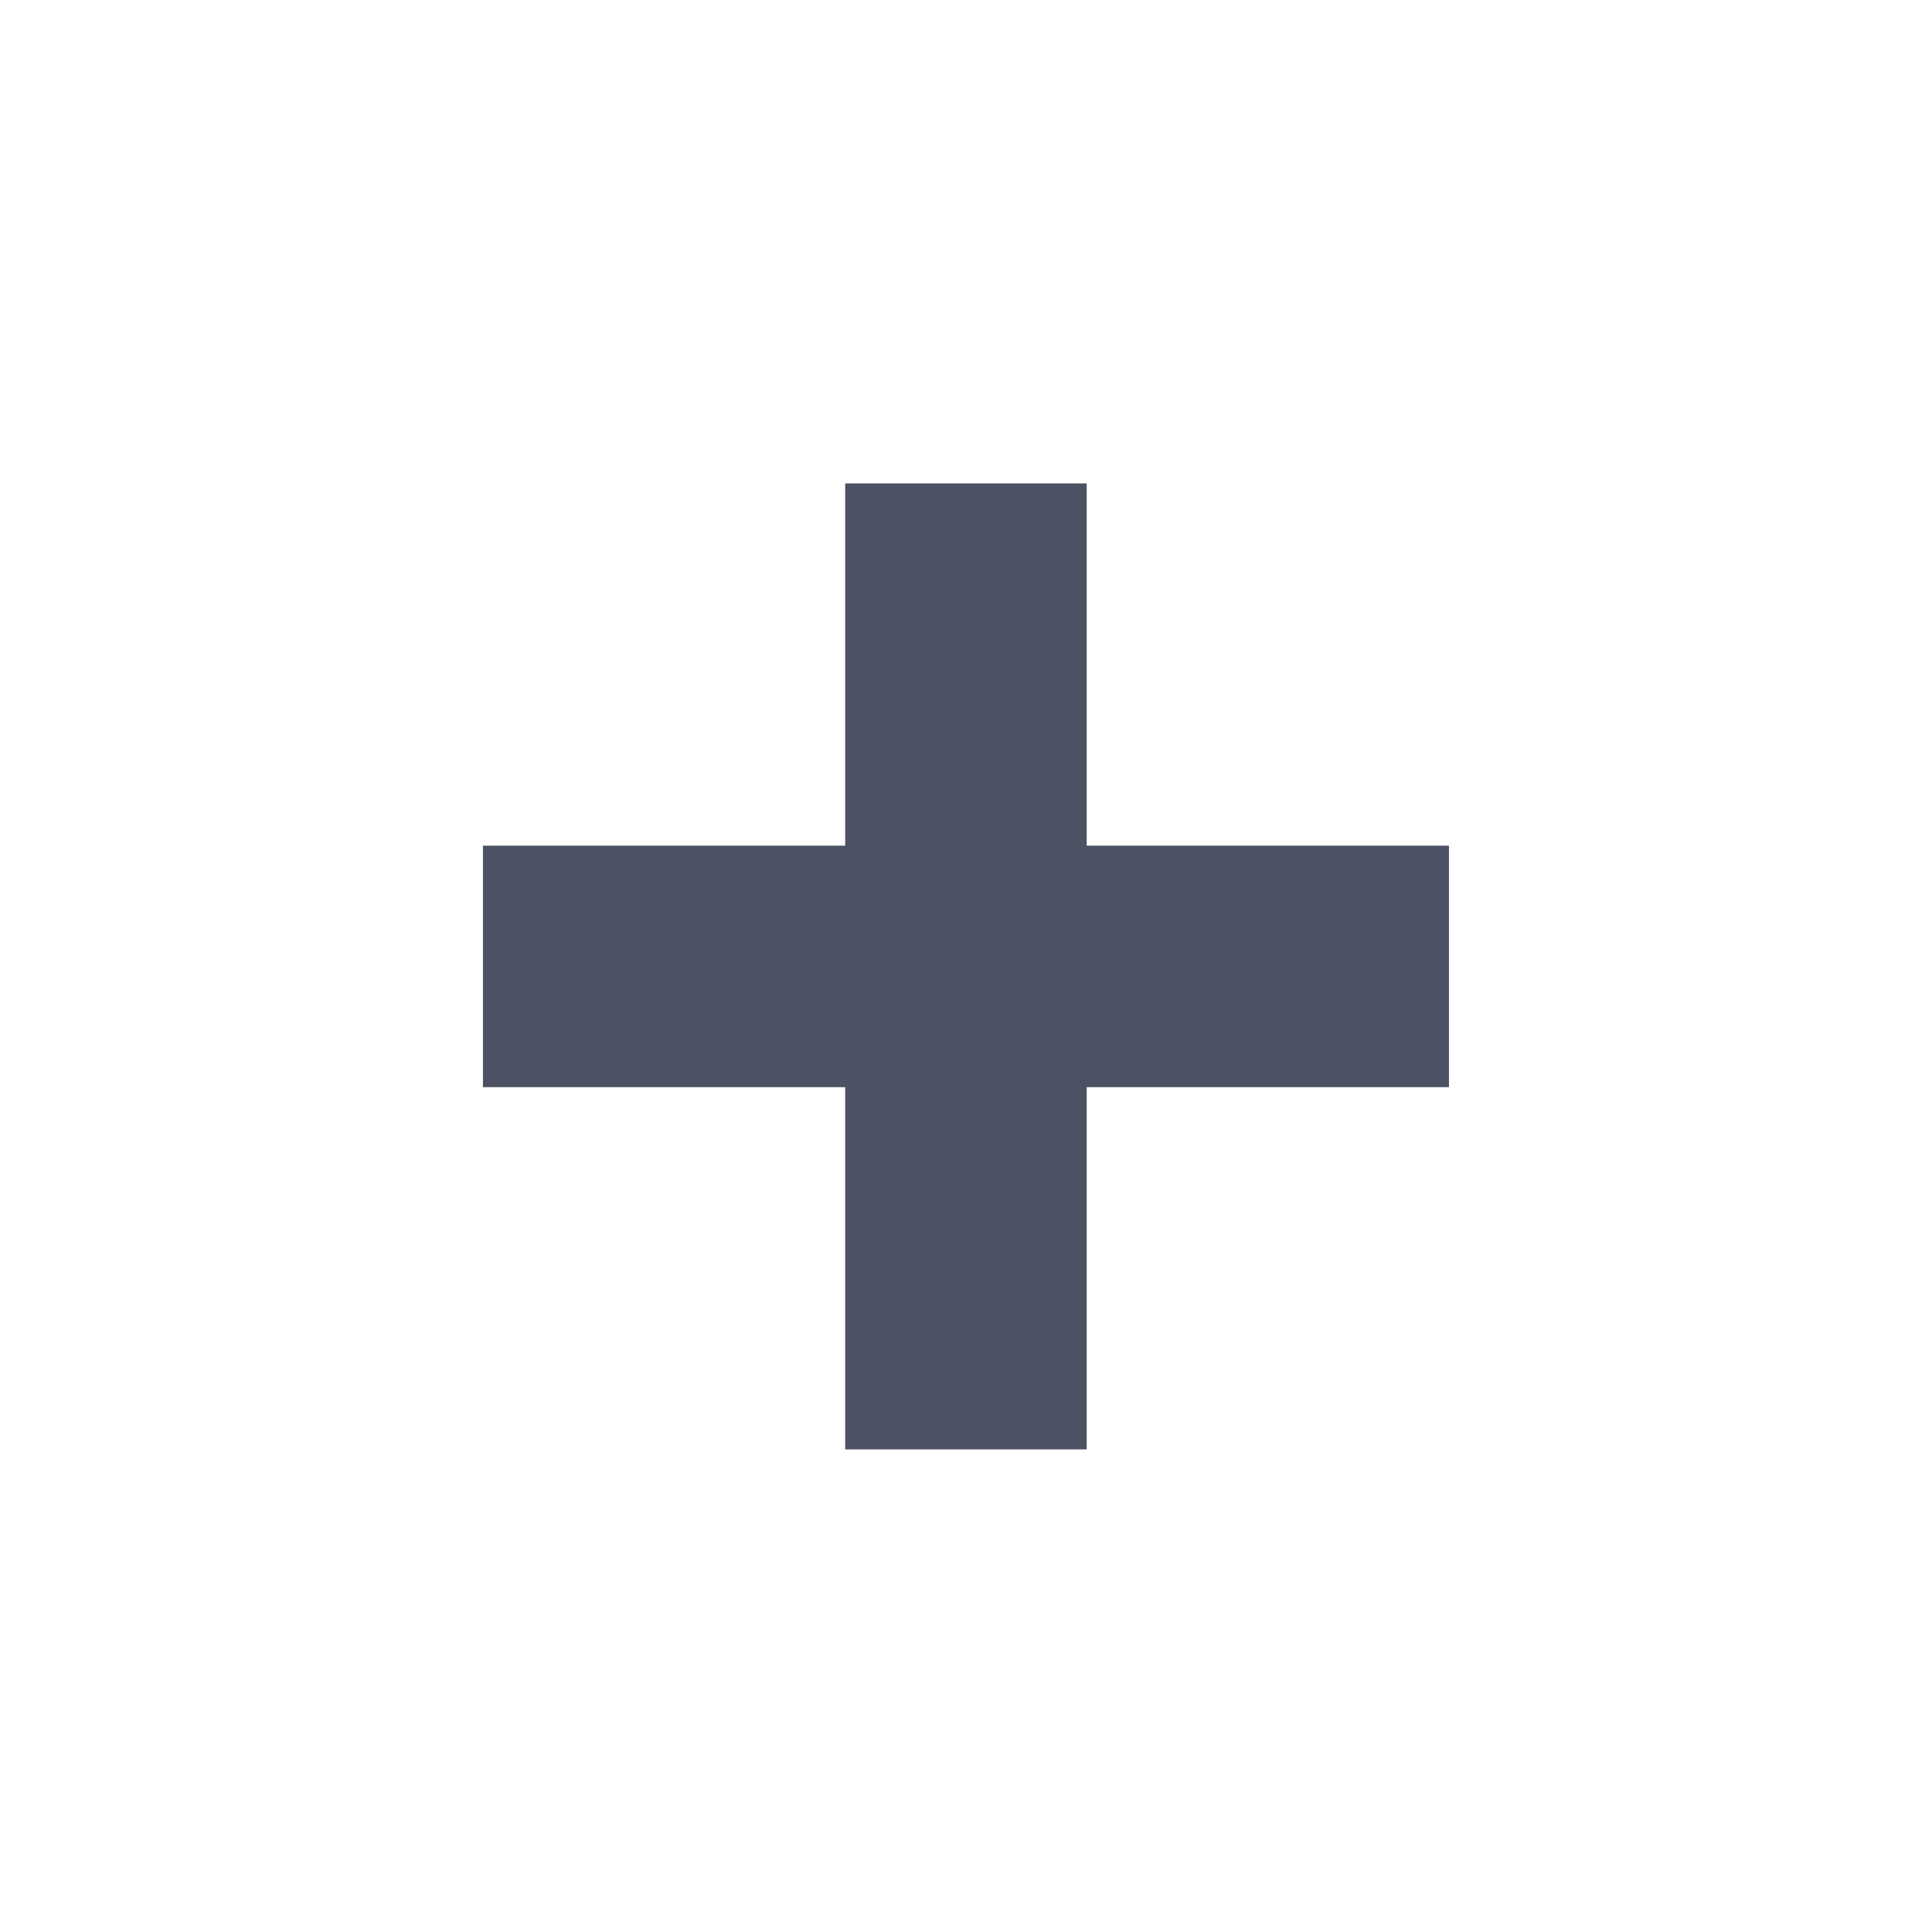
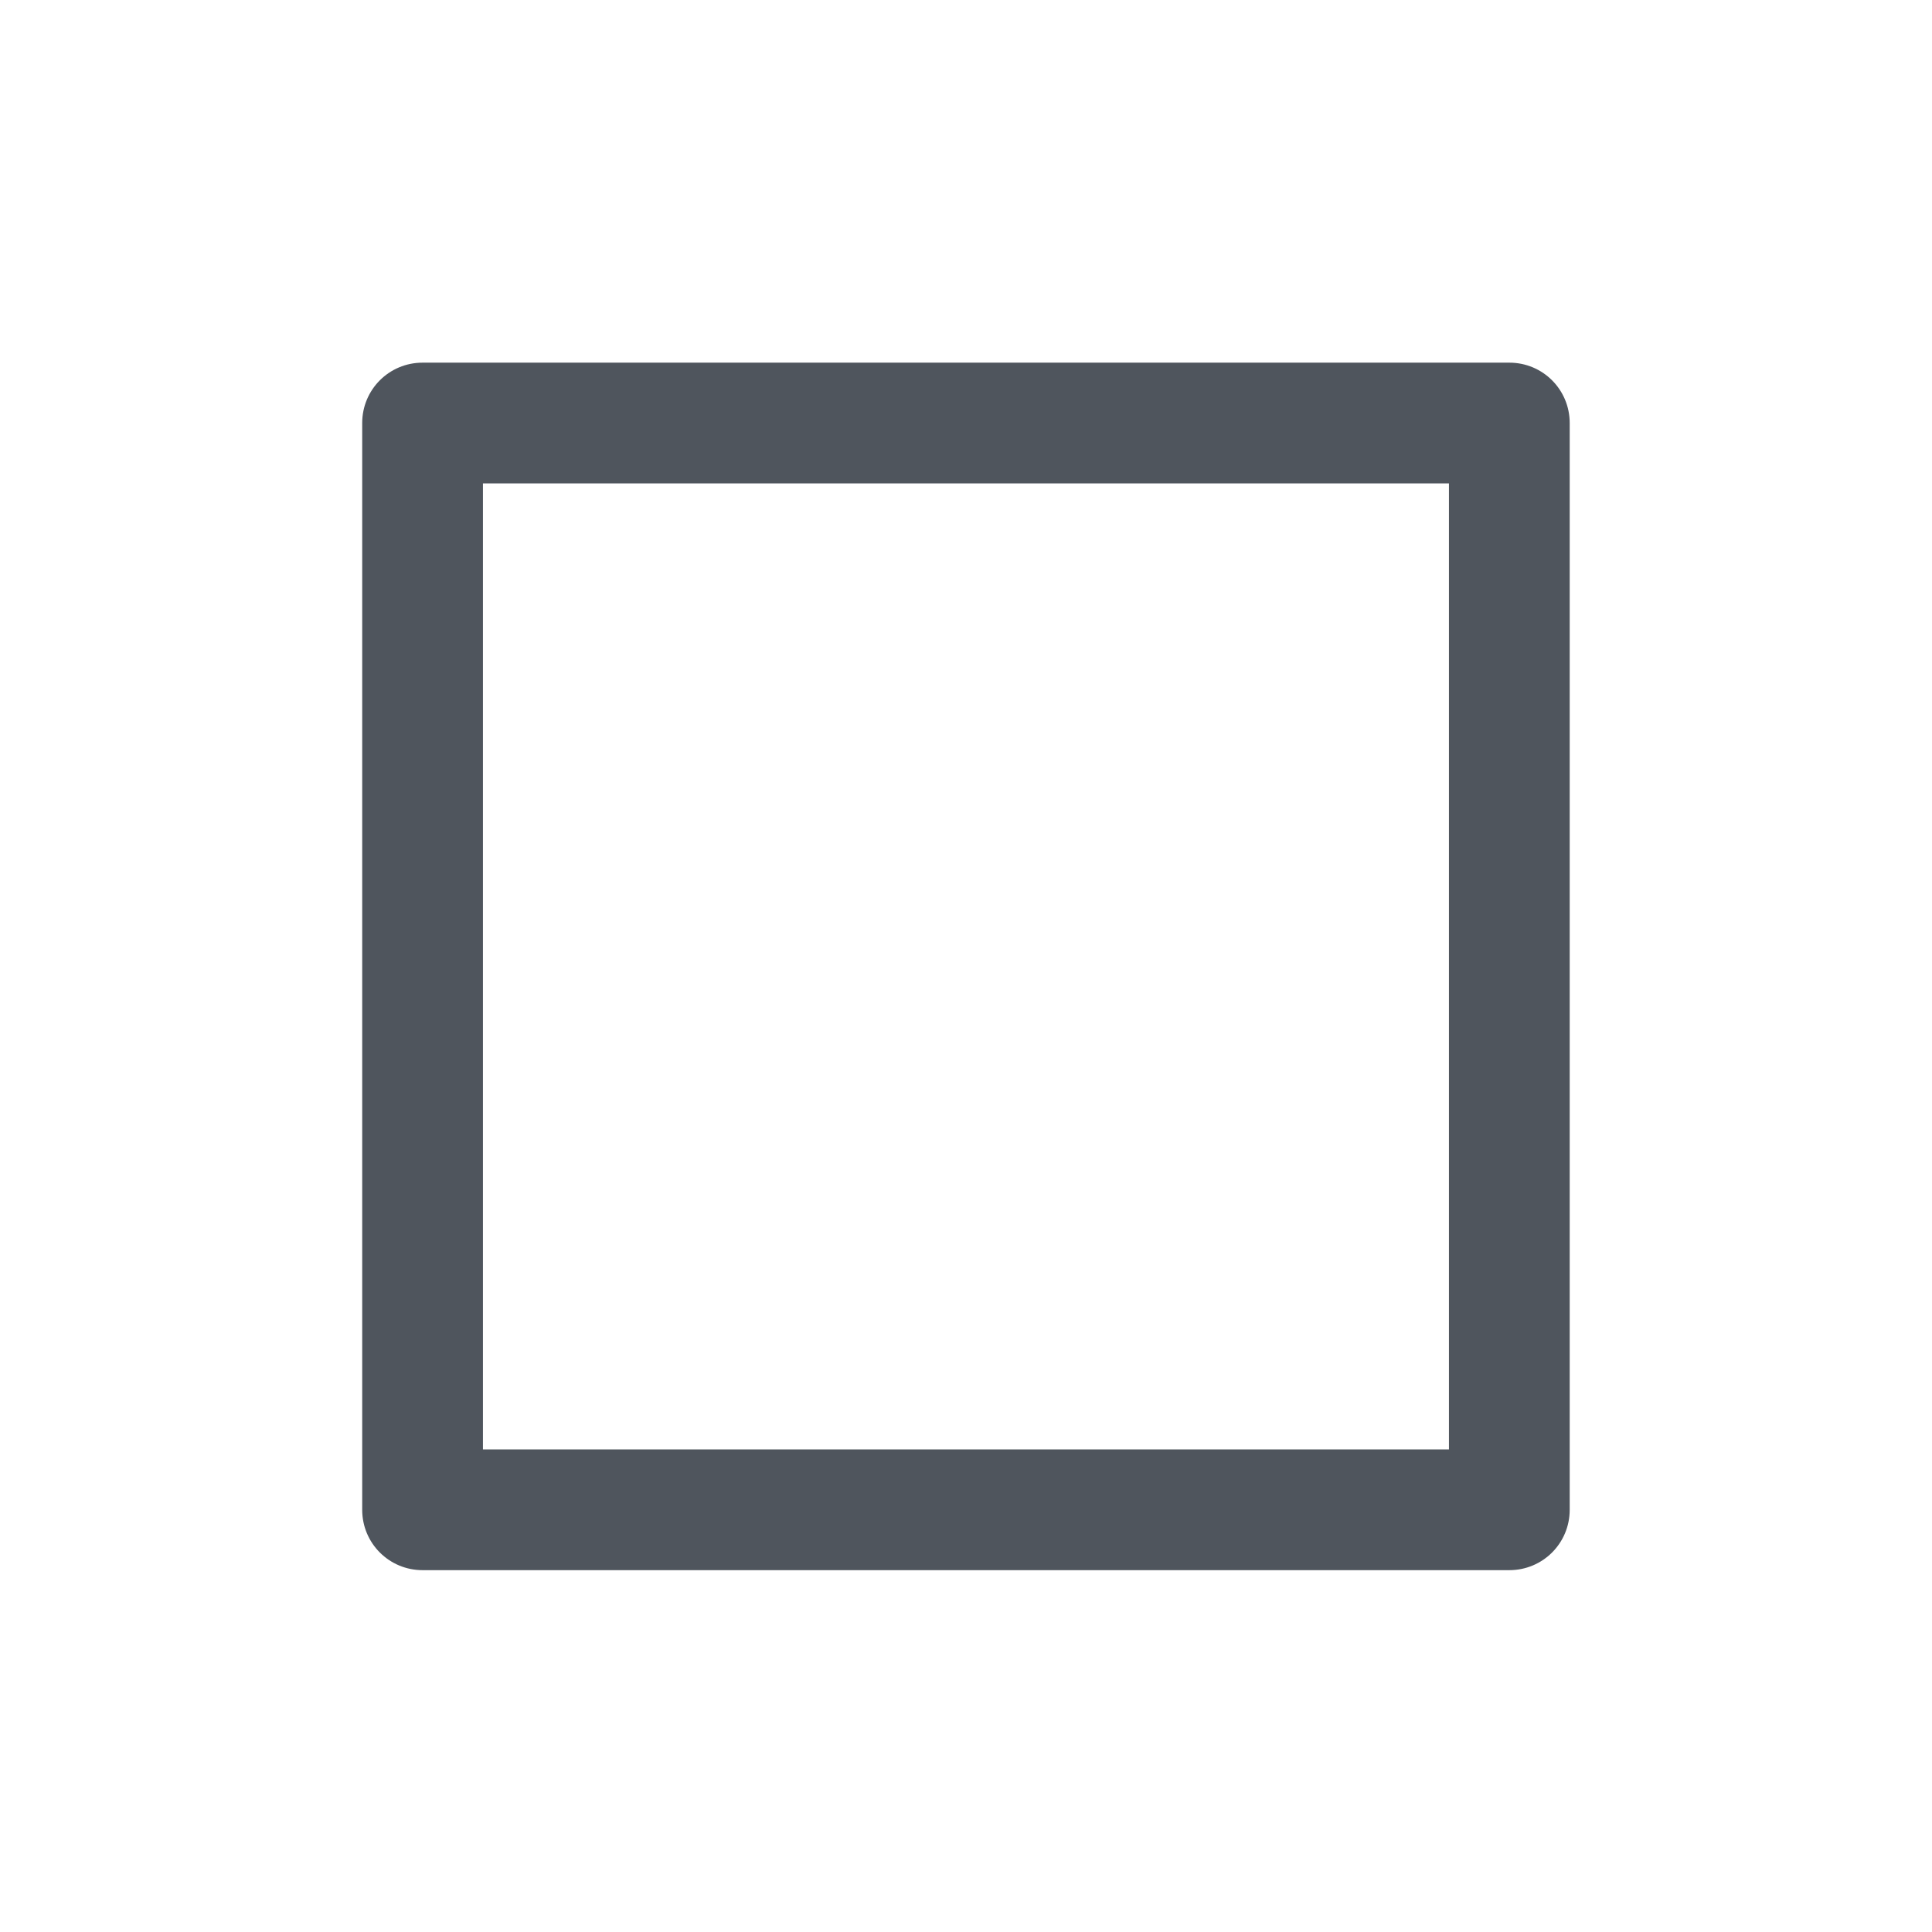
<svg xmlns="http://www.w3.org/2000/svg" xmlns:ns1="http://www.openswatchbook.org/uri/2009/osb" height="16" id="svg7384" style="enable-background:new" version="1.1" width="16">
  <defs id="defs7386">
    <linearGradient id="linearGradient6882" ns1:paint="solid">
-       <stop id="stop6884" offset="0" style="stop-color:#4c5263;stop-opacity:1;" />
+       <stop id="stop6884" offset="0" style="stop-color:#555555;stop-opacity:1;" />
    </linearGradient>
    <linearGradient id="linearGradient5606" ns1:paint="solid">
      <stop id="stop5608" offset="0" style="stop-color:#000000;stop-opacity:1;" />
    </linearGradient>
    <filter id="filter7554" style="color-interpolation-filters:sRGB">
      <feBlend id="feBlend7556" in2="BackgroundImage" mode="darken" />
    </filter>
  </defs>
-   <g id="layer9" style="display:inline" transform="translate(-325.0004,-200.9966)" />
-   <g id="layer10" style="display:inline;filter:url(#filter7554)" transform="translate(-325.0004,-200.9966)" />
-   <g id="layer1" style="display:inline" transform="translate(-84.00023,-817.9966)" />
-   <g id="layer14" style="display:inline" transform="translate(-325.0004,-200.9966)" />
-   <g id="layer15" style="display:inline" transform="translate(-325.0004,-200.9966)" />
-   <g id="g71291" style="display:inline" transform="translate(-325.0004,-200.9966)" />
-   <g id="layer2" style="display:inline" transform="translate(-84.00023,-667.9966)" />
-   <g id="layer12" style="display:inline" transform="translate(-325.0004,-200.9966)">
-     <rect height="2" id="rect4831" style="display:inline;opacity:1;fill:#4c5263;fill-opacity:1;stroke:none;stroke-width:2;stroke-linecap:square;stroke-linejoin:round;stroke-miterlimit:4;stroke-dasharray:none;stroke-opacity:1;enable-background:new" width="8" x="329" y="208" />
-     <rect height="2" id="rect10923" style="display:inline;opacity:1;fill:#4c5263;fill-opacity:1;stroke:none;stroke-width:2;stroke-linecap:square;stroke-linejoin:round;stroke-miterlimit:4;stroke-dasharray:none;stroke-opacity:1;enable-background:new" transform="matrix(0,1,-1,0,0,0)" width="8" x="205" y="-334" />
+   <g id="layer9" style="display:inline" transform="translate(-297.0004,-124.9966)" />
+   <g id="layer10" style="display:inline;filter:url(#filter7554)" transform="translate(-297.0004,-124.9966)" />
+   <g id="layer1" style="display:inline" transform="translate(-56.00023,-741.9966)" />
+   <g id="layer14" style="display:inline" transform="translate(-297.0004,-124.9966)" />
+   <g id="layer15" style="display:inline" transform="translate(-297.0004,-124.9966)" />
+   <g id="g71291" style="display:inline" transform="translate(-297.0004,-124.9966)" />
+   <g id="layer2" style="display:inline" transform="translate(-56.00023,-591.9966)" />
+   <g id="layer12" style="display:inline" transform="translate(-297.0004,-124.9966)">
+     <path d="m 300.5,128 c -0.277,0 -0.5,0.223 -0.5,0.5 v 9 c 0,0.277 0.223,0.5 0.5,0.5 h 9 c 0.277,0 0.5,-0.223 0.5,-0.5 v -9 c 0,-0.277 -0.223,-0.5 -0.5,-0.5 z m 0.5,1 h 8 v 8 h -8 z" id="rect7764" style="opacity:1;fill:#4f555d;fill-opacity:1;stroke:none;stroke-width:1;stroke-linecap:round;stroke-linejoin:miter;stroke-miterlimit:4;stroke-dasharray:none;stroke-dashoffset:0;stroke-opacity:1" />
  </g>
+   <g id="layer3" transform="translate(-56.00023,-851.9966)" />
</svg>
